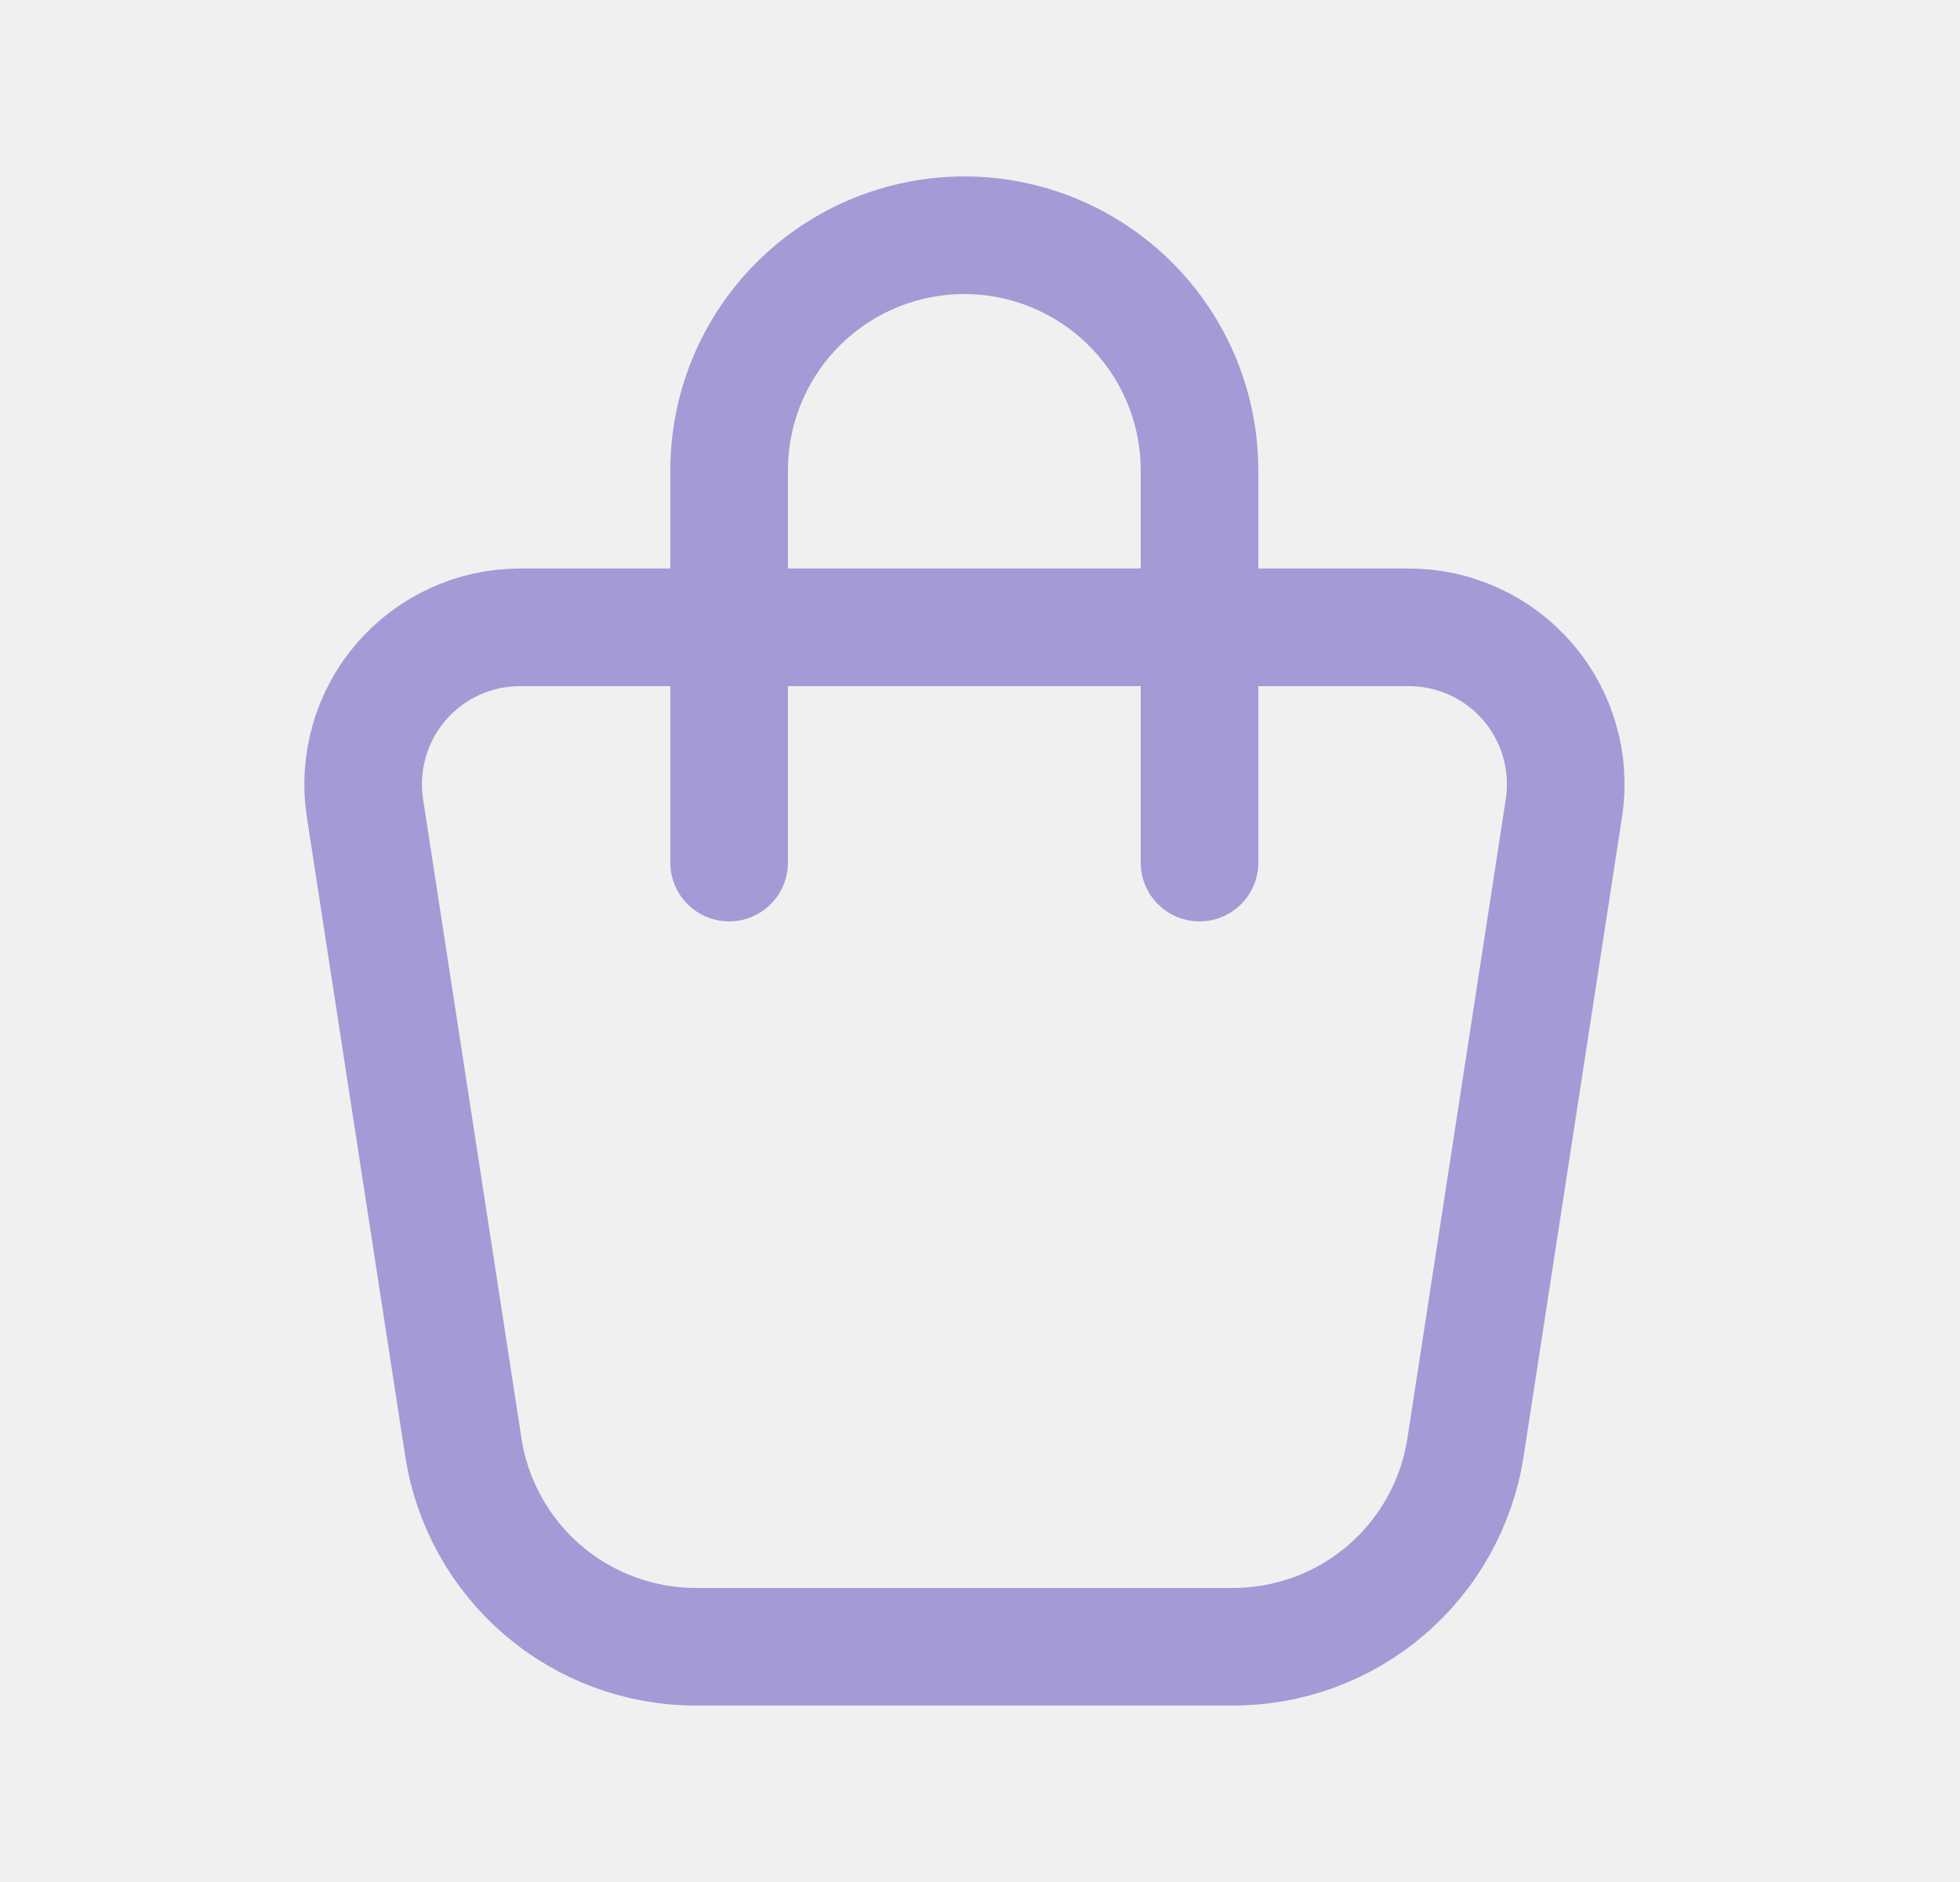
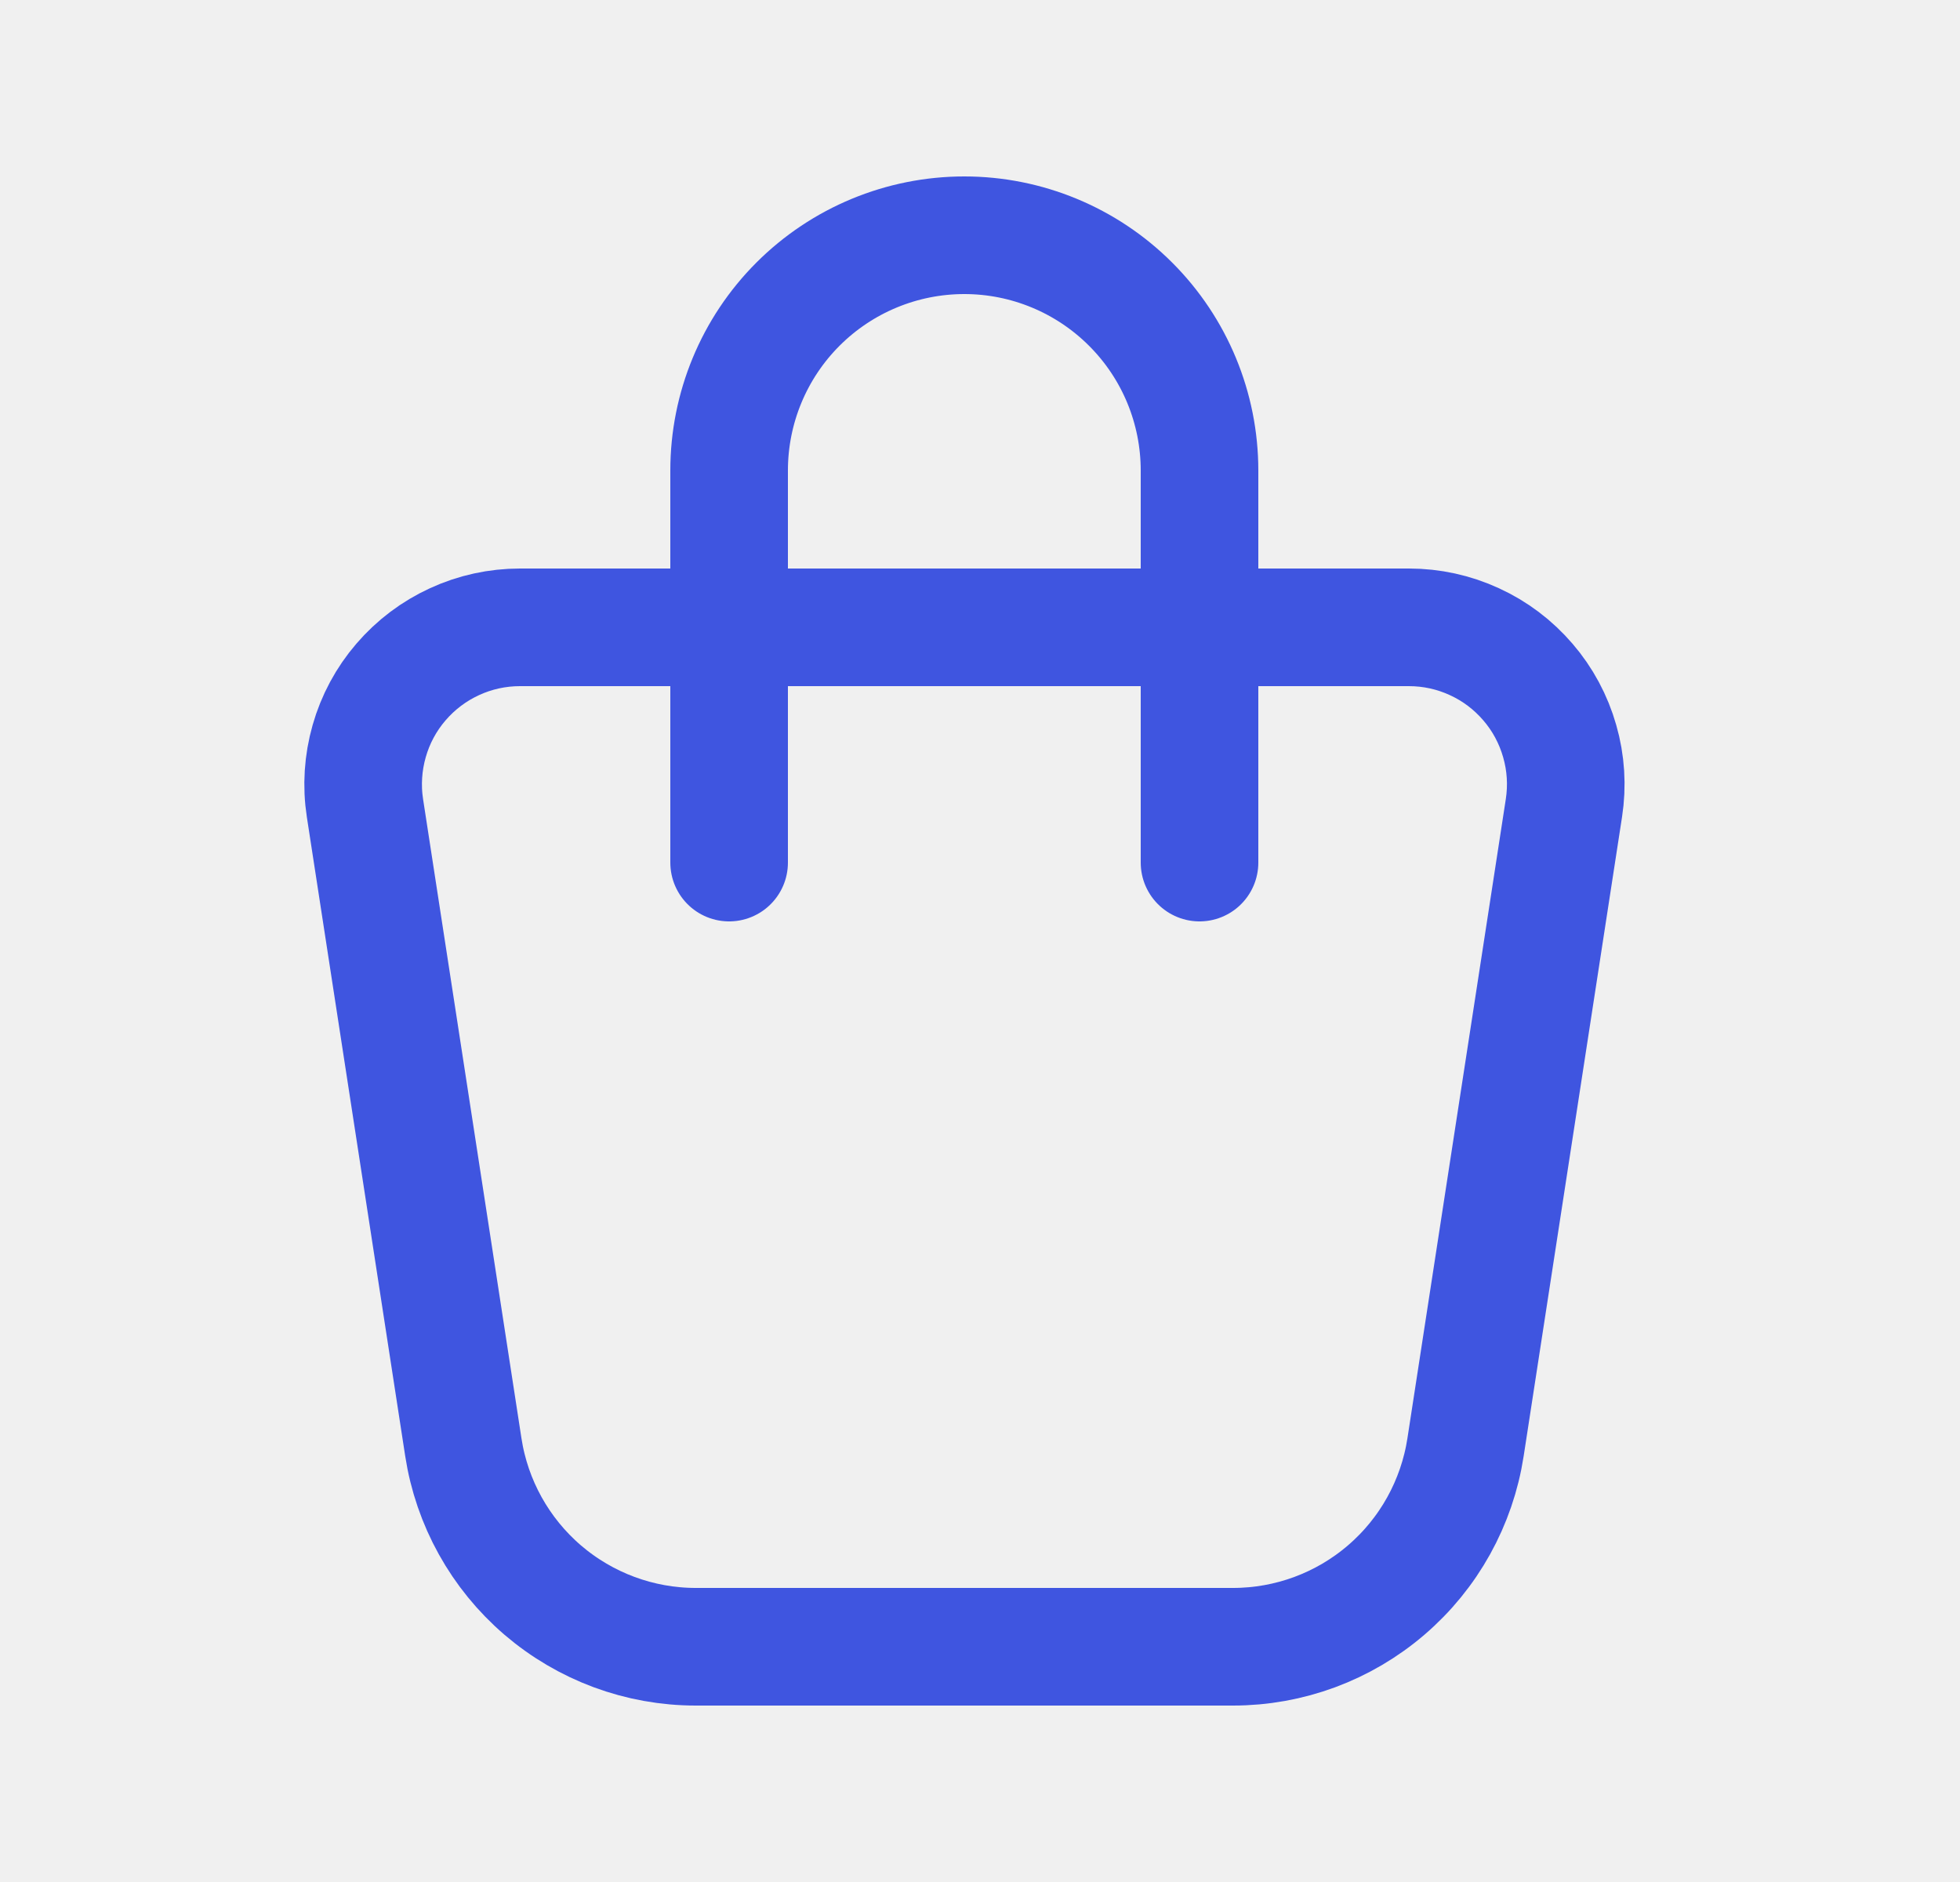
<svg xmlns="http://www.w3.org/2000/svg" width="25" height="24" viewBox="0 0 25 24" fill="none">
  <g clip-path="url(#clip0_719_5961)">
-     <path d="M6.632 8H17.971C18.259 8 18.544 8.062 18.806 8.183C19.069 8.303 19.301 8.479 19.489 8.698C19.677 8.916 19.815 9.173 19.894 9.451C19.974 9.728 19.992 10.019 19.948 10.304L18.693 18.456C18.584 19.164 18.225 19.811 17.681 20.277C17.137 20.744 16.444 21 15.727 21H8.875C8.158 21 7.466 20.743 6.922 20.277C6.378 19.81 6.019 19.164 5.91 18.456L4.655 10.304C4.611 10.019 4.63 9.728 4.709 9.451C4.788 9.173 4.926 8.916 5.114 8.698C5.302 8.479 5.535 8.303 5.797 8.183C6.059 8.062 6.344 8 6.632 8Z" stroke="#A39BD6" stroke-width="1.5" stroke-linecap="round" stroke-linejoin="round" />
-     <path d="M9.3 11V6C9.3 5.204 9.616 4.441 10.178 3.879C10.741 3.316 11.504 3 12.3 3C13.095 3 13.858 3.316 14.421 3.879C14.984 4.441 15.3 5.204 15.3 6V11" stroke="#A39BD6" stroke-width="1.5" stroke-linecap="round" stroke-linejoin="round" />
+     <path d="M6.632 8H17.971C18.259 8 18.544 8.062 18.806 8.183C19.069 8.303 19.301 8.479 19.489 8.698C19.677 8.916 19.815 9.173 19.894 9.451C19.974 9.728 19.992 10.019 19.948 10.304L18.693 18.456C18.584 19.164 18.225 19.811 17.681 20.277C17.137 20.744 16.444 21 15.727 21H8.875C8.158 21 7.466 20.743 6.922 20.277C6.378 19.81 6.019 19.164 5.91 18.456L4.655 10.304C4.611 10.019 4.63 9.728 4.709 9.451C4.788 9.173 4.926 8.916 5.114 8.698C5.302 8.479 5.535 8.303 5.797 8.183C6.059 8.062 6.344 8 6.632 8Z" stroke="#3F55E0" stroke-width="1.5" stroke-linecap="round" stroke-linejoin="round" />
+     <path d="M9.3 11V6C9.3 5.204 9.616 4.441 10.178 3.879C10.741 3.316 11.504 3 12.3 3C13.095 3 13.858 3.316 14.421 3.879C14.984 4.441 15.3 5.204 15.3 6V11" stroke="#3F55E0" stroke-width="1.5" stroke-linecap="round" stroke-linejoin="round" />
  </g>
  <defs>
    <clipPath id="clip0_719_5961">
      <rect width="24" height="24" fill="white" transform="translate(0.299805)" />
    </clipPath>
  </defs>
</svg>
